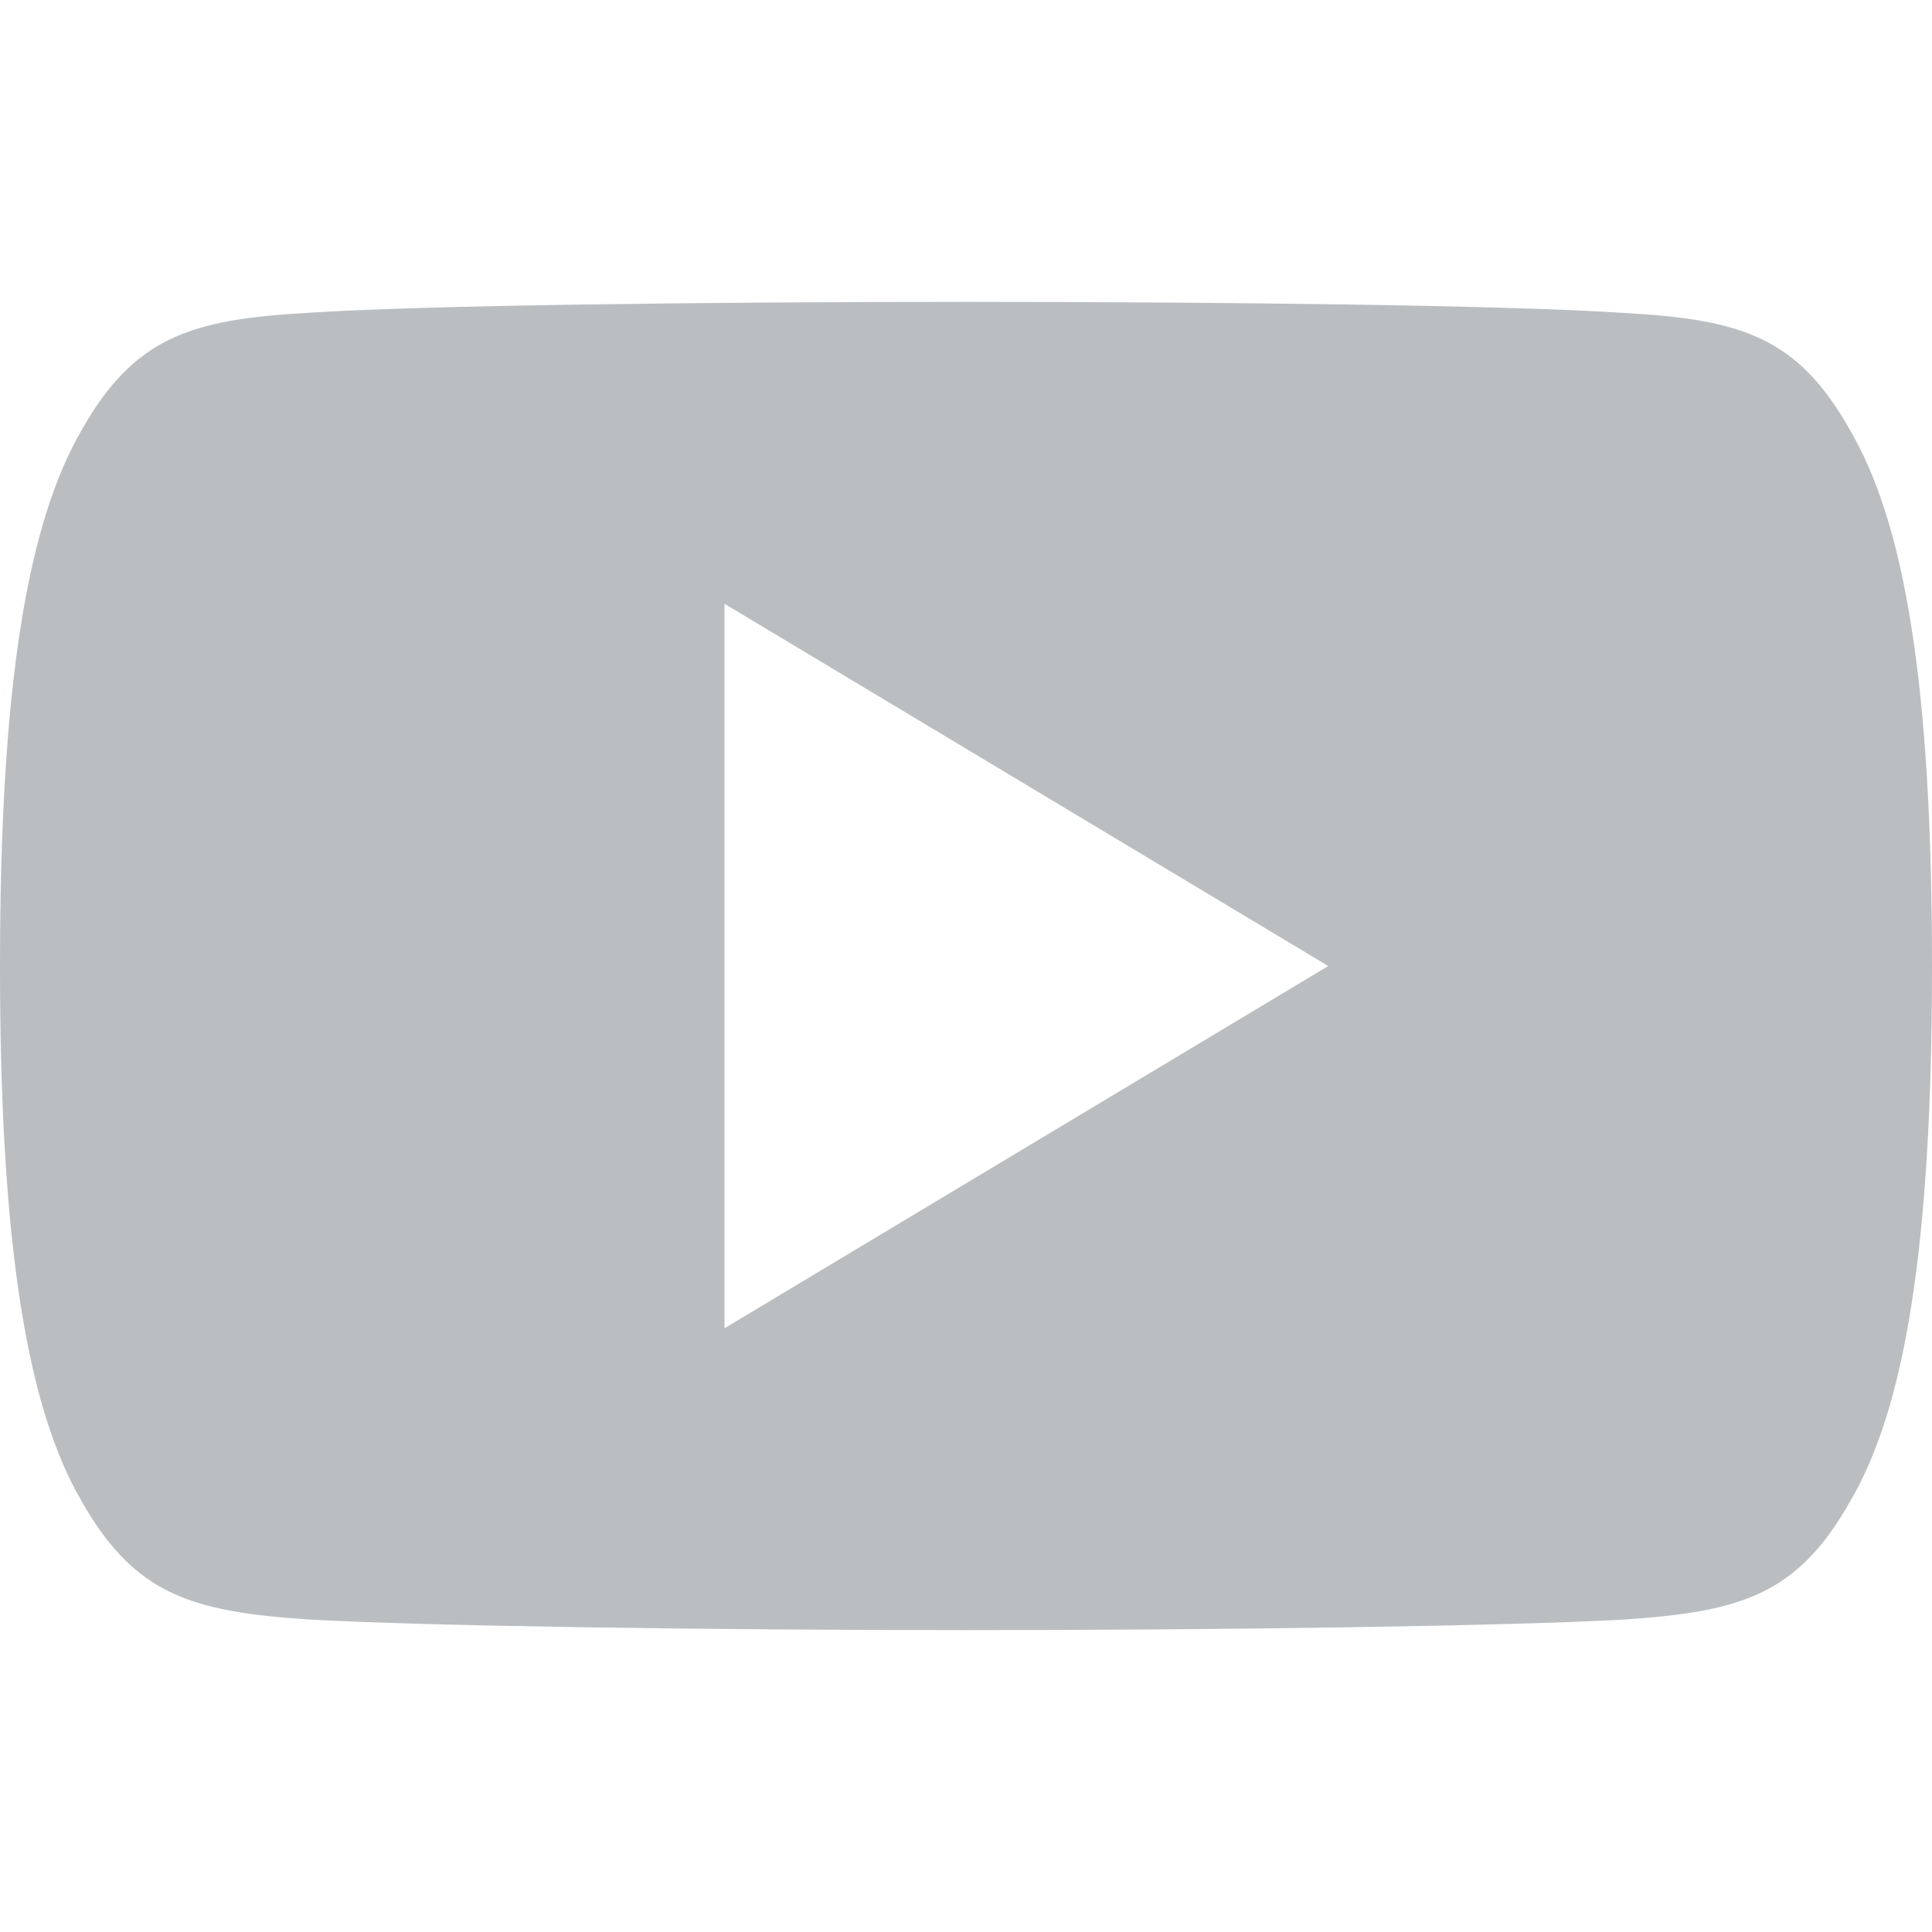
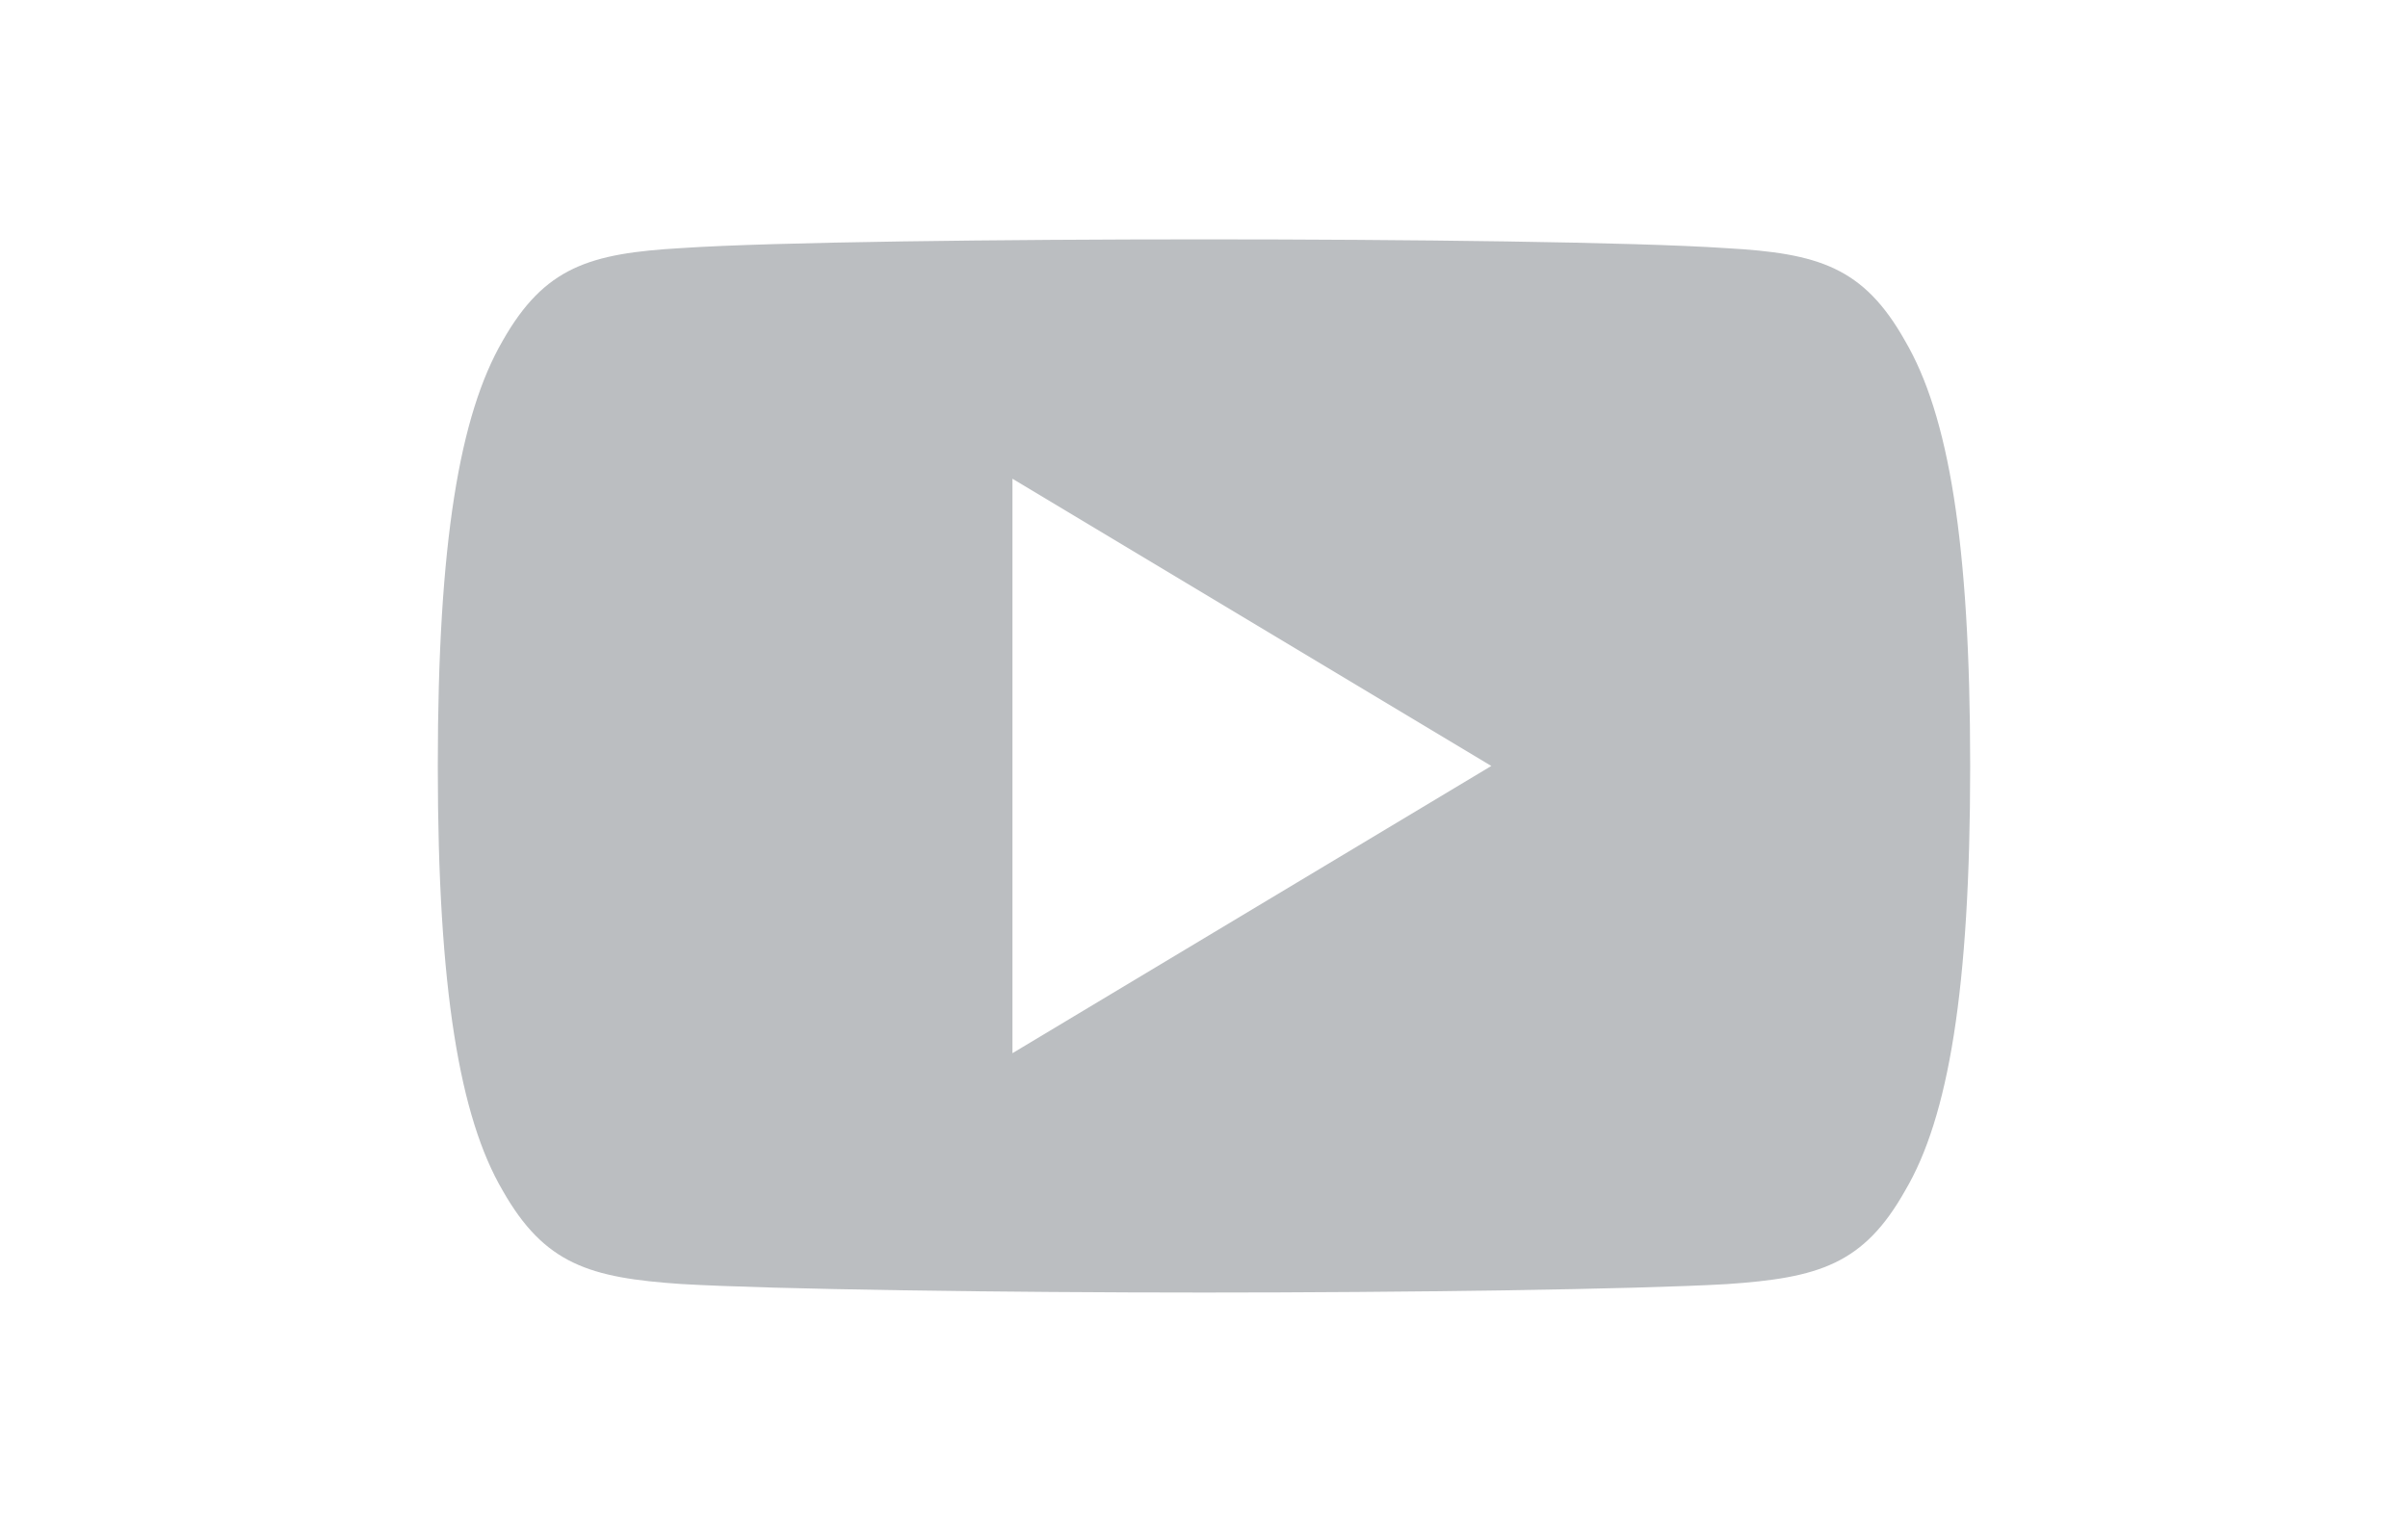
- <svg xmlns="http://www.w3.org/2000/svg" version="1.1" id="Capa_1" x="0px" y="0px" viewBox="0 0 512 512" style="enable-background:new 0 0 512 512;" xml:space="preserve" width="512px" height="512px">
-   <g>
-     <g>
-       <g>
-         <path d="M490.24,113.92c-13.888-24.704-28.96-29.248-59.648-30.976C399.936,80.864,322.848,80,256.064,80    c-66.912,0-144.032,0.864-174.656,2.912c-30.624,1.76-45.728,6.272-59.744,31.008C7.36,138.592,0,181.088,0,255.904    C0,255.968,0,256,0,256c0,0.064,0,0.096,0,0.096v0.064c0,74.496,7.36,117.312,21.664,141.728    c14.016,24.704,29.088,29.184,59.712,31.264C112.032,430.944,189.152,432,256.064,432c66.784,0,143.872-1.056,174.56-2.816    c30.688-2.08,45.76-6.56,59.648-31.264C504.704,373.504,512,330.688,512,256.192c0,0,0-0.096,0-0.16c0,0,0-0.064,0-0.096    C512,181.088,504.704,138.592,490.24,113.92z M192,352V160l160,96L192,352z" data-original="#000000" class="active-path" data-old_color="#bbbec1" fill="#bbbec1" />
-       </g>
-     </g>
-   </g>
+ <svg xmlns="http://www.w3.org/2000/svg" width="22" height="14" viewBox="0 0 512 512">
+   <path class="active-path" d="m490.24 113.92c-13.888-24.704-28.96-29.248-59.648-30.976-30.656-2.08-107.74-2.944-174.53-2.944-66.912 0-144.03 0.864-174.66 2.912-30.624 1.76-45.728 6.272-59.744 31.008-14.304 24.672-21.664 67.168-21.664 141.98v0.096 0.096 0.064c0 74.496 7.36 117.31 21.664 141.73 14.016 24.704 29.088 29.184 59.712 31.264 30.656 1.792 107.78 2.848 174.69 2.848 66.784 0 143.87-1.056 174.56-2.816 30.688-2.08 45.76-6.56 59.648-31.264 14.432-24.416 21.728-67.232 21.728-141.73v-0.16-0.096c0-74.848-7.296-117.34-21.76-142.02zm-298.24 238.08v-192l160 96-160 96z" fill="#bbbec1" data-old_color="#bbbec1" data-original="#000000" />
</svg>
